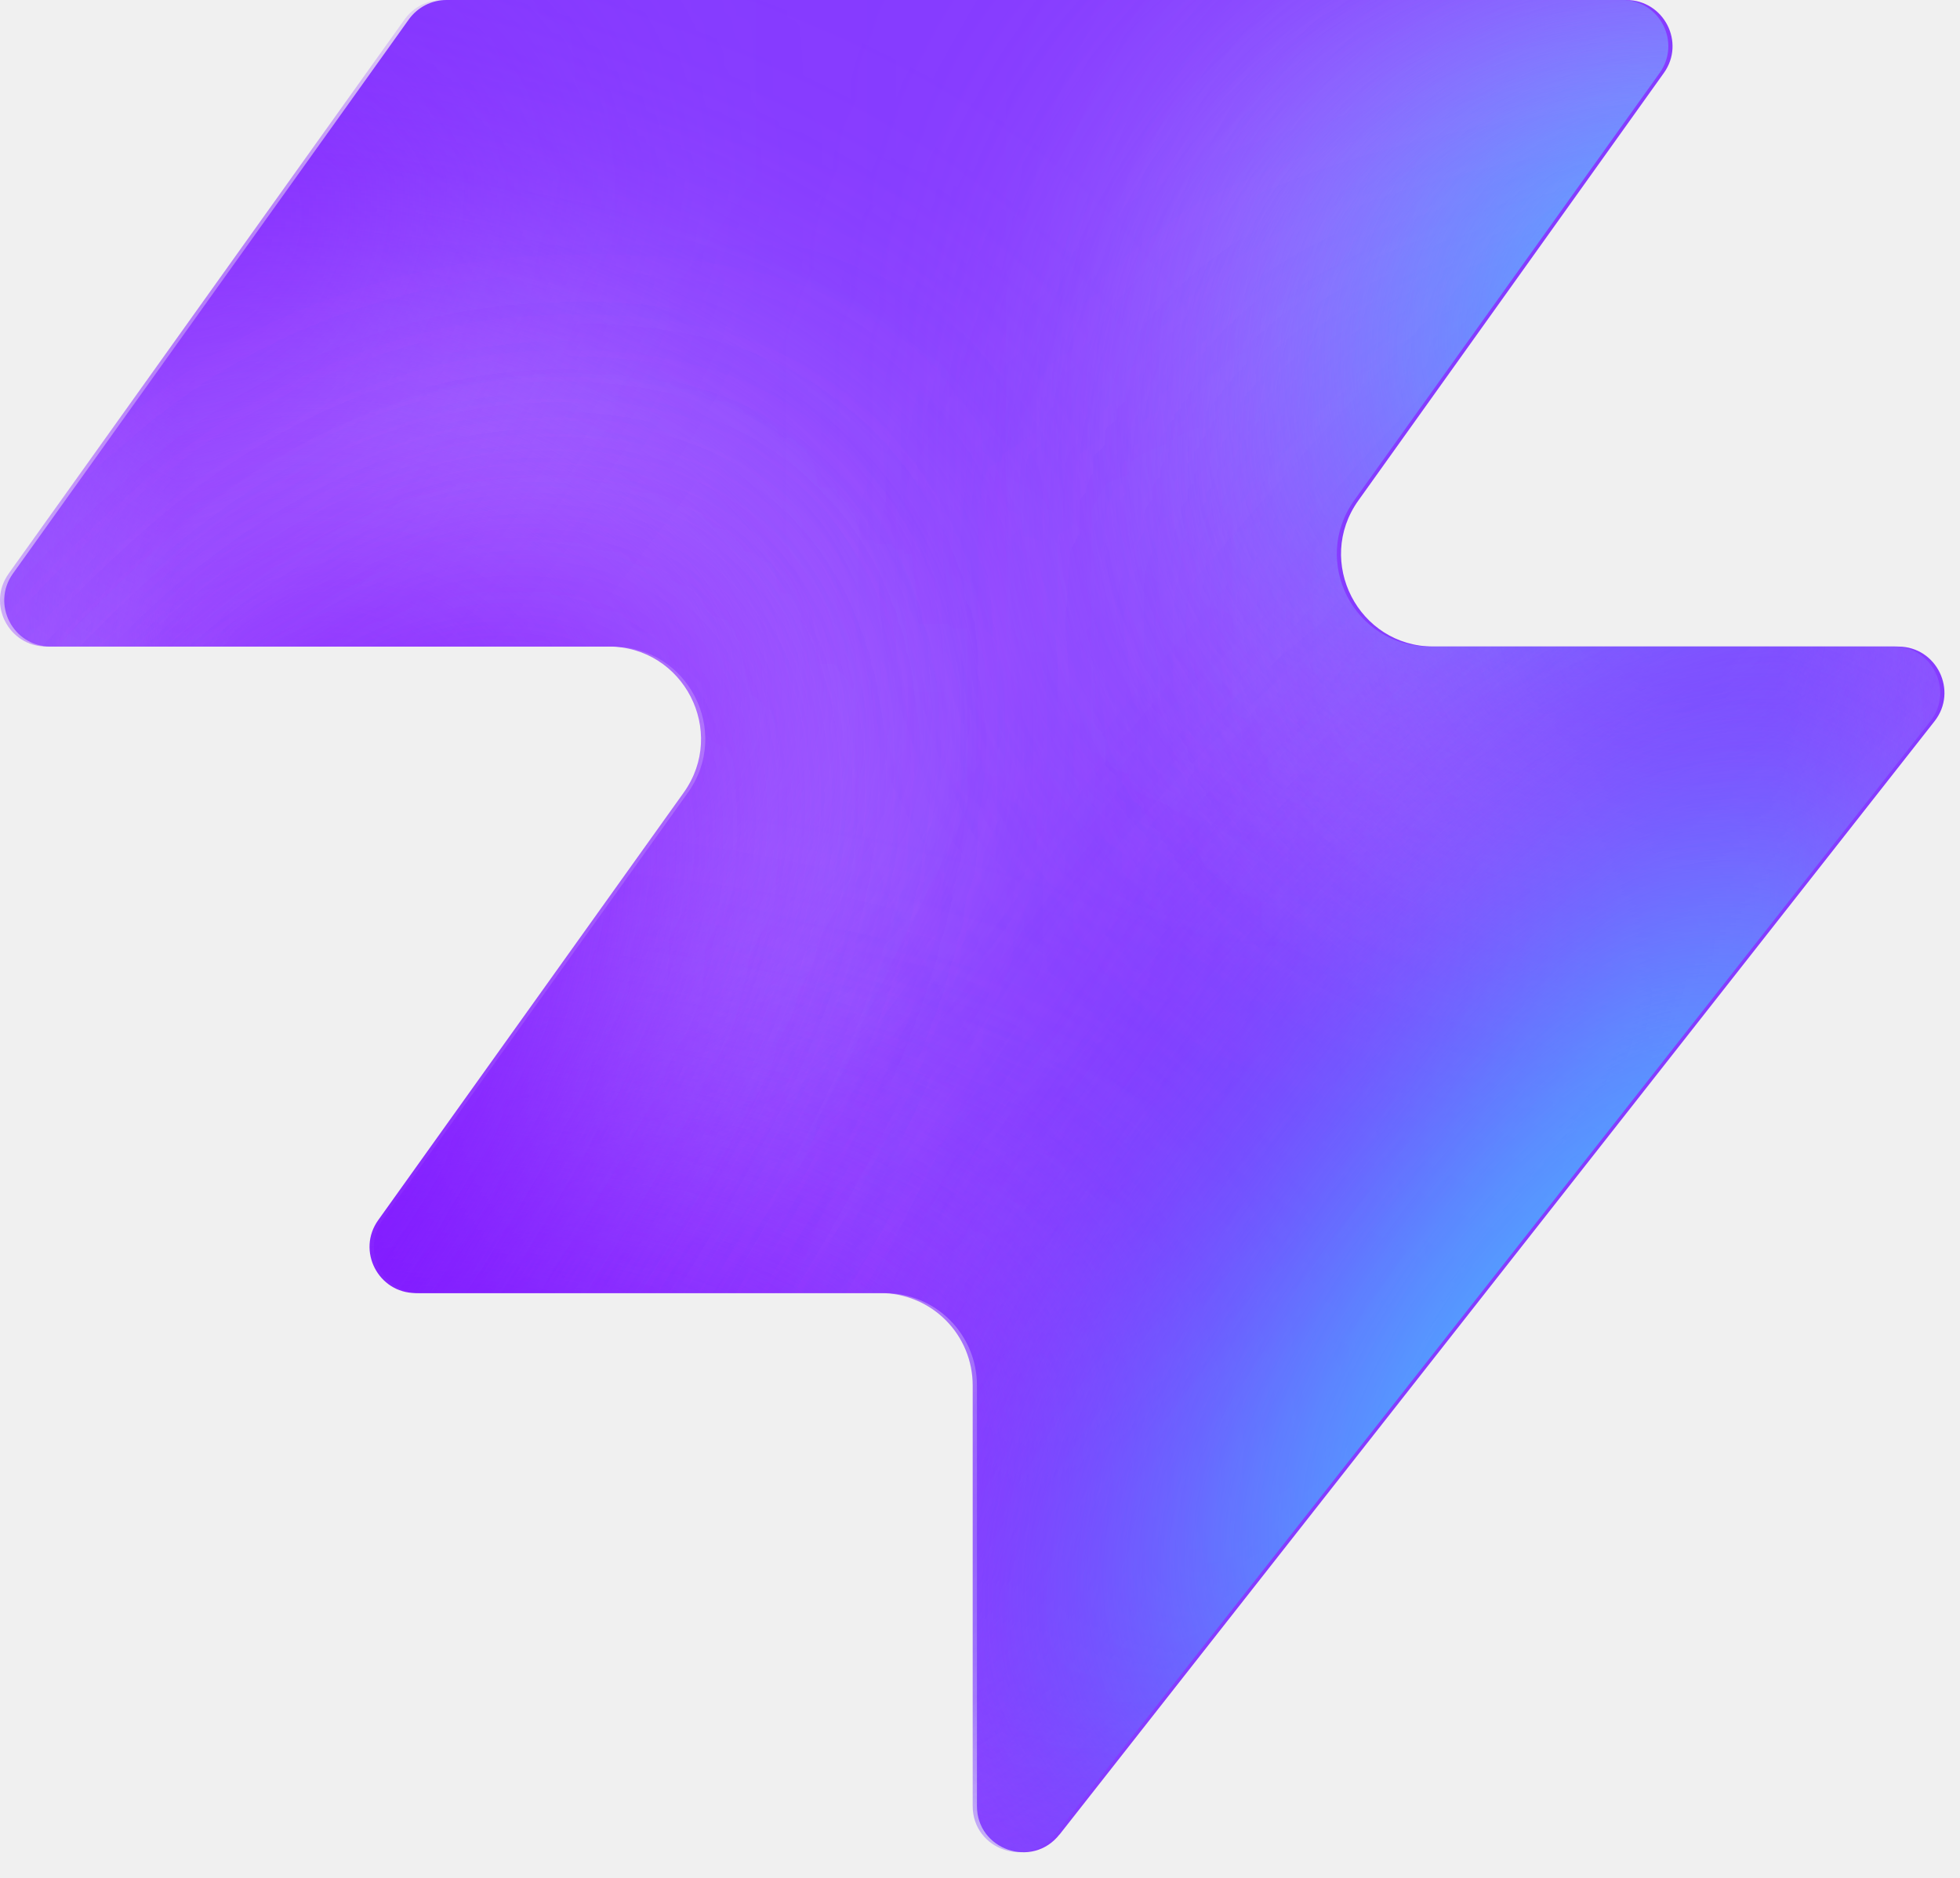
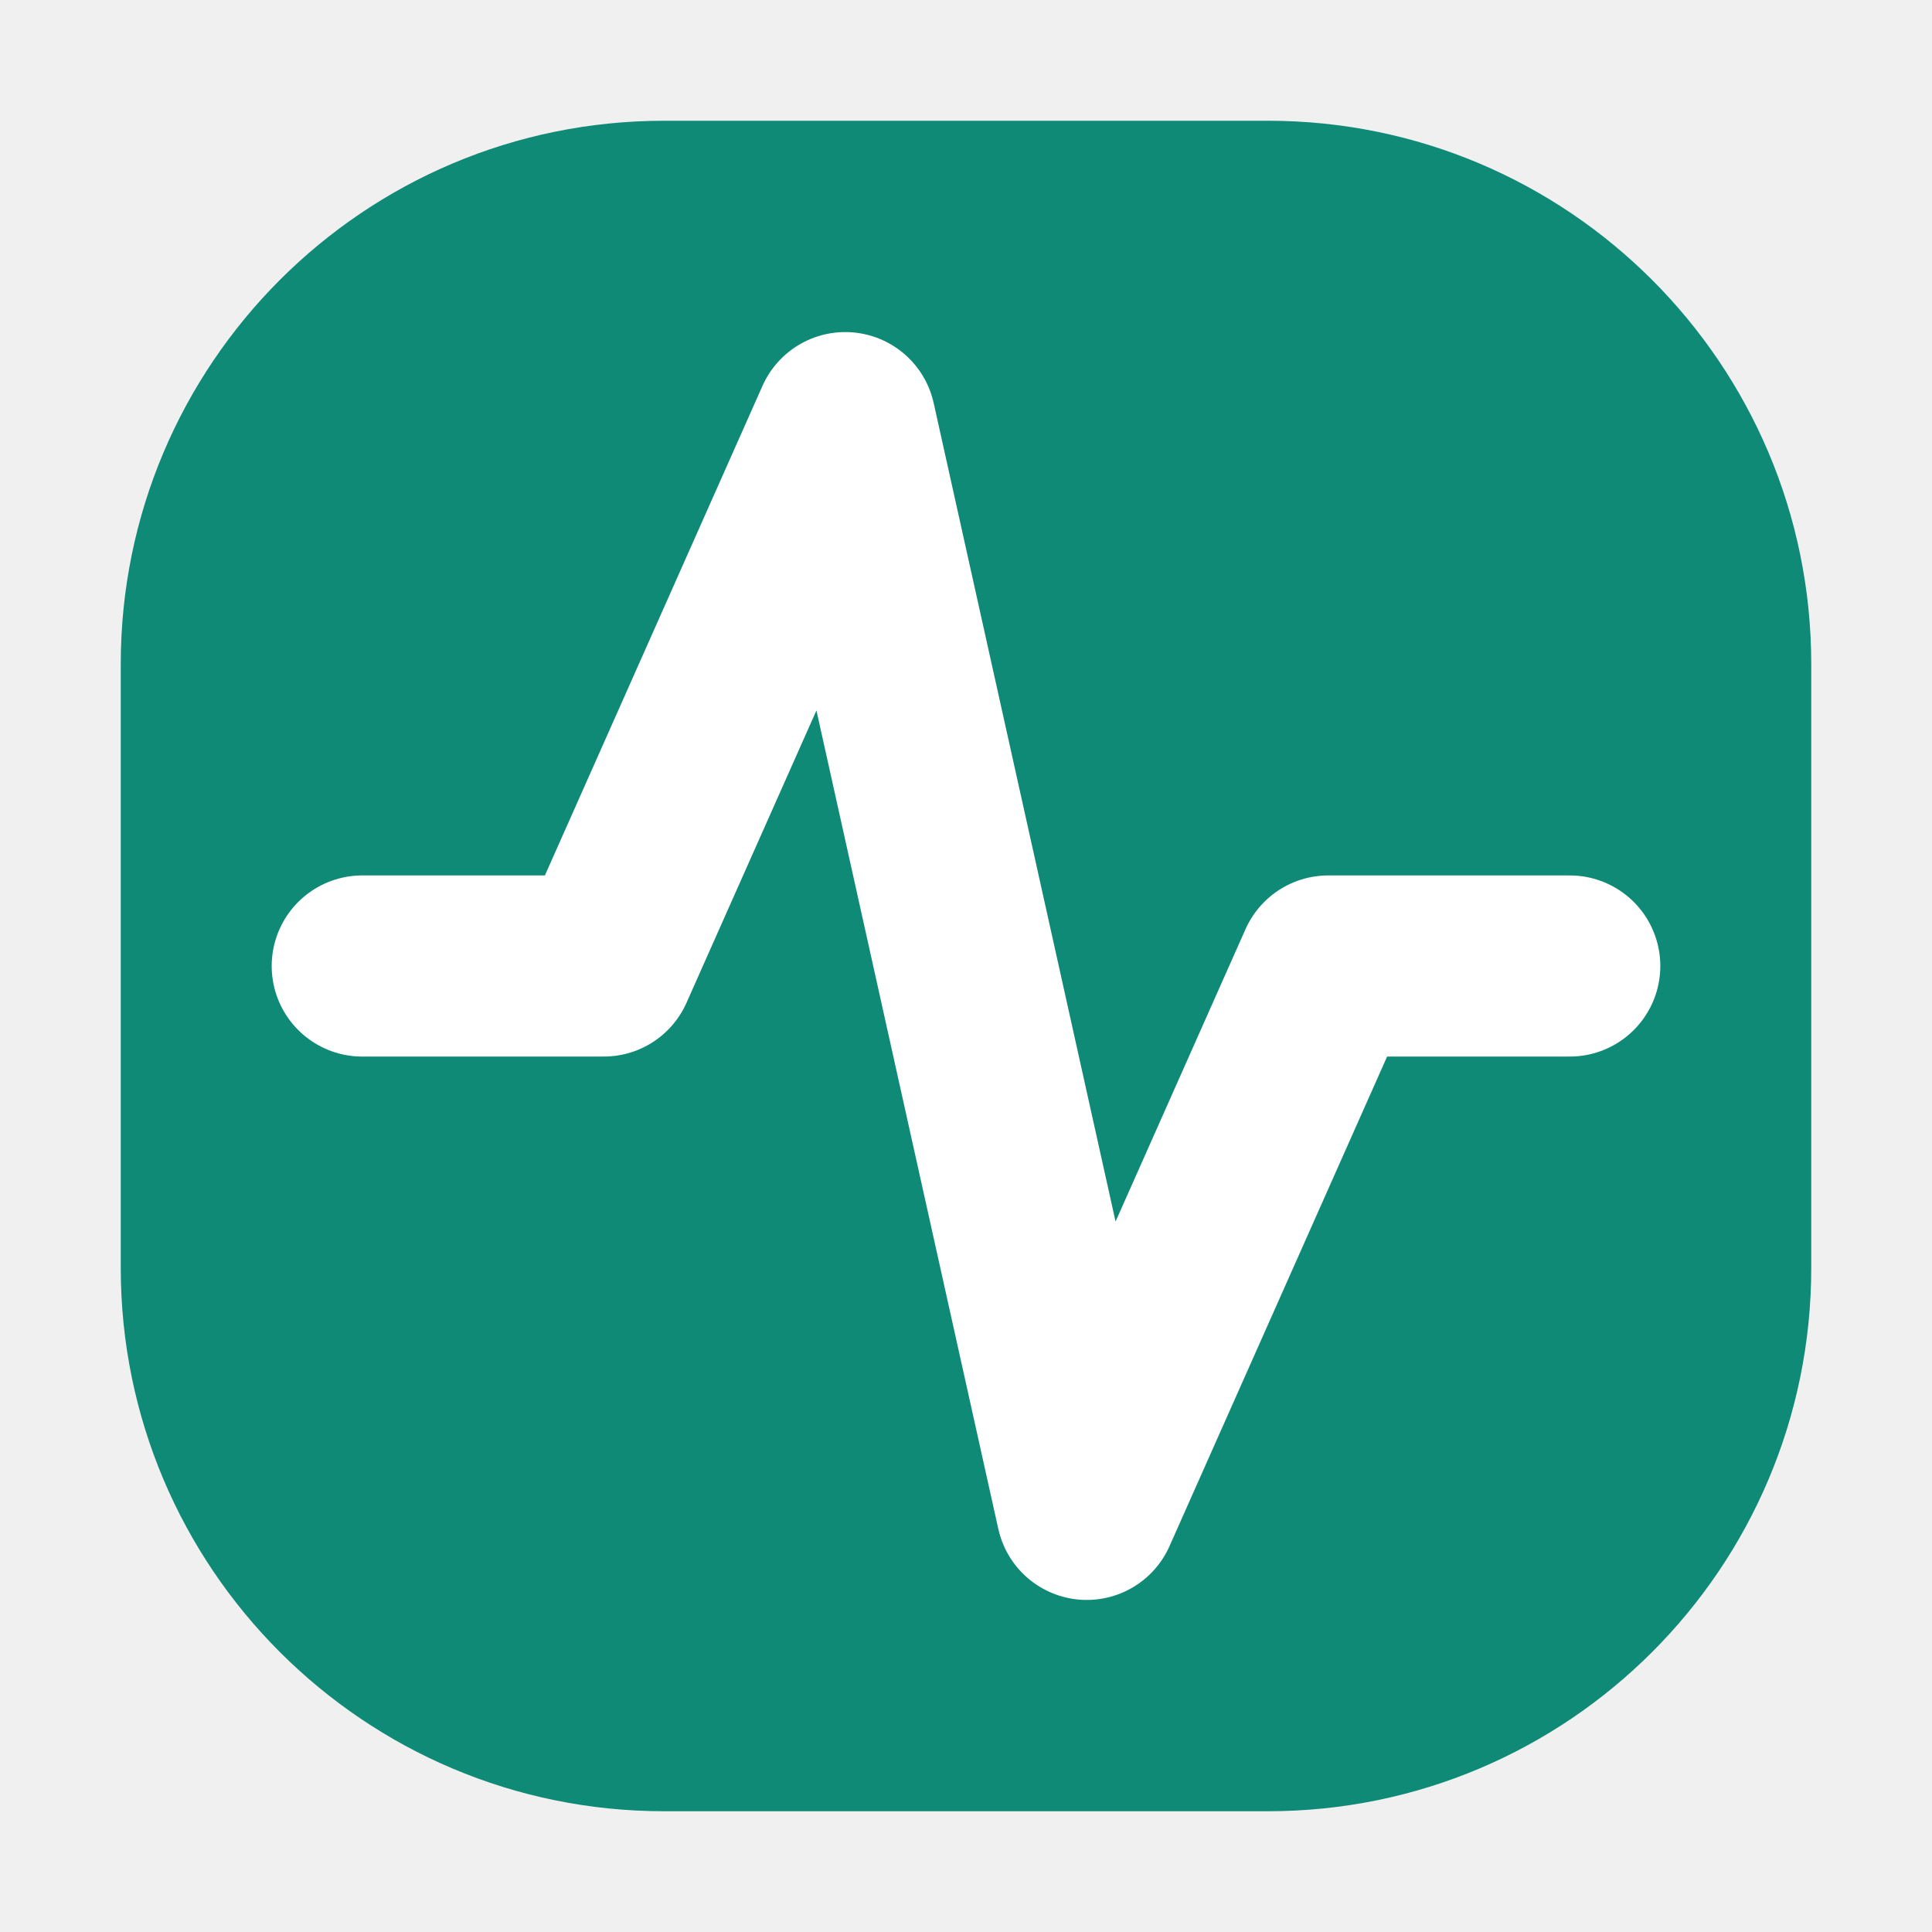
- <svg xmlns="http://www.w3.org/2000/svg" width="48" height="46" fill="none" viewBox="0 0 48 46">
-   <path fill="#863bff" d="M25.946 44.938c-.664.845-2.021.375-2.021-.698V33.937a2.26 2.26 0 0 0-2.262-2.262H10.287c-.92 0-1.456-1.04-.92-1.788l7.48-10.471c1.07-1.497 0-3.578-1.842-3.578H1.237c-.92 0-1.456-1.04-.92-1.788L10.013.474c.214-.297.556-.474.92-.474h28.894c.92 0 1.456 1.04.92 1.788l-7.48 10.471c-1.07 1.498 0 3.579 1.842 3.579h11.377c.943 0 1.473 1.088.89 1.83L25.947 44.94z" style="fill:#863bff;fill:color(display-p3 .525 .23 1);fill-opacity:1" />
-   <mask id="a" width="48" height="46" x="0" y="0" maskUnits="userSpaceOnUse" style="mask-type:alpha">
-     <path fill="#000" d="M25.842 44.938c-.664.844-2.021.375-2.021-.698V33.937a2.26 2.26 0 0 0-2.262-2.262H10.183c-.92 0-1.456-1.04-.92-1.788l7.48-10.471c1.07-1.498 0-3.579-1.842-3.579H1.133c-.92 0-1.456-1.04-.92-1.787L9.91.473c.214-.297.556-.474.92-.474h28.894c.92 0 1.456 1.04.92 1.788l-7.48 10.471c-1.07 1.498 0 3.578 1.842 3.578h11.377c.943 0 1.473 1.088.89 1.832L25.843 44.94z" style="fill:#000;fill-opacity:1" />
-   </mask>
-   <g mask="url(#a)">
-     <g filter="url(#b)">
-       <ellipse cx="5.508" cy="14.704" fill="#ede6ff" rx="5.508" ry="14.704" style="fill:#ede6ff;fill:color(display-p3 .927 .903 1);fill-opacity:1" transform="matrix(.00324 1 1 -.00324 -4.47 31.516)" />
-     </g>
-     <g filter="url(#c)">
-       <ellipse cx="10.399" cy="29.851" fill="#ede6ff" rx="10.399" ry="29.851" style="fill:#ede6ff;fill:color(display-p3 .927 .903 1);fill-opacity:1" transform="matrix(.00324 1 1 -.00324 -39.328 7.883)" />
-     </g>
-     <g filter="url(#d)">
-       <ellipse cx="5.508" cy="30.487" fill="#7e14ff" rx="5.508" ry="30.487" style="fill:#7e14ff;fill:color(display-p3 .492 .077 1);fill-opacity:1" transform="rotate(89.814 -25.913 -14.639)scale(1 -1)" />
-     </g>
-     <g filter="url(#e)">
-       <ellipse cx="5.508" cy="30.599" fill="#7e14ff" rx="5.508" ry="30.599" style="fill:#7e14ff;fill:color(display-p3 .492 .077 1);fill-opacity:1" transform="rotate(89.814 -32.644 -3.334)scale(1 -1)" />
-     </g>
-     <g filter="url(#f)">
-       <ellipse cx="5.508" cy="30.599" fill="#7e14ff" rx="5.508" ry="30.599" style="fill:#7e14ff;fill:color(display-p3 .492 .077 1);fill-opacity:1" transform="matrix(.00324 1 1 -.00324 -34.34 30.47)" />
-     </g>
-     <g filter="url(#g)">
-       <ellipse cx="14.072" cy="22.078" fill="#ede6ff" rx="14.072" ry="22.078" style="fill:#ede6ff;fill:color(display-p3 .927 .903 1);fill-opacity:1" transform="rotate(93.35 24.506 48.493)scale(-1 1)" />
-     </g>
-     <g filter="url(#h)">
-       <ellipse cx="3.47" cy="21.501" fill="#7e14ff" rx="3.47" ry="21.501" style="fill:#7e14ff;fill:color(display-p3 .492 .077 1);fill-opacity:1" transform="rotate(89.009 28.708 47.59)scale(-1 1)" />
-     </g>
-     <g filter="url(#i)">
-       <ellipse cx="3.47" cy="21.501" fill="#7e14ff" rx="3.47" ry="21.501" style="fill:#7e14ff;fill:color(display-p3 .492 .077 1);fill-opacity:1" transform="rotate(89.009 28.708 47.59)scale(-1 1)" />
-     </g>
-     <g filter="url(#j)">
-       <ellipse cx=".387" cy="8.972" fill="#7e14ff" rx="4.407" ry="29.108" style="fill:#7e14ff;fill:color(display-p3 .492 .077 1);fill-opacity:1" transform="rotate(39.51 .387 8.972)" />
-     </g>
-     <g filter="url(#k)">
-       <ellipse cx="47.523" cy="-6.092" fill="#7e14ff" rx="4.407" ry="29.108" style="fill:#7e14ff;fill:color(display-p3 .492 .077 1);fill-opacity:1" transform="rotate(37.892 47.523 -6.092)" />
-     </g>
-     <g filter="url(#l)">
-       <ellipse cx="41.412" cy="6.333" fill="#47bfff" rx="5.971" ry="9.665" style="fill:#47bfff;fill:color(display-p3 .28 .748 1);fill-opacity:1" transform="rotate(37.892 41.412 6.333)" />
-     </g>
-     <g filter="url(#m)">
-       <ellipse cx="-1.879" cy="38.332" fill="#7e14ff" rx="4.407" ry="29.108" style="fill:#7e14ff;fill:color(display-p3 .492 .077 1);fill-opacity:1" transform="rotate(37.892 -1.88 38.332)" />
-     </g>
-     <g filter="url(#n)">
-       <ellipse cx="-1.879" cy="38.332" fill="#7e14ff" rx="4.407" ry="29.108" style="fill:#7e14ff;fill:color(display-p3 .492 .077 1);fill-opacity:1" transform="rotate(37.892 -1.88 38.332)" />
-     </g>
-     <g filter="url(#o)">
-       <ellipse cx="35.651" cy="29.907" fill="#7e14ff" rx="4.407" ry="29.108" style="fill:#7e14ff;fill:color(display-p3 .492 .077 1);fill-opacity:1" transform="rotate(37.892 35.651 29.907)" />
-     </g>
-     <g filter="url(#p)">
-       <ellipse cx="38.418" cy="32.4" fill="#47bfff" rx="5.971" ry="15.297" style="fill:#47bfff;fill:color(display-p3 .28 .748 1);fill-opacity:1" transform="rotate(37.892 38.418 32.4)" />
-     </g>
-   </g>
-   <defs>
-     <filter id="b" width="60.045" height="41.654" x="-19.77" y="16.149" color-interpolation-filters="sRGB" filterUnits="userSpaceOnUse">
-       <feFlood flood-opacity="0" result="BackgroundImageFix" />
-       <feBlend in="SourceGraphic" in2="BackgroundImageFix" result="shape" />
-       <feGaussianBlur result="effect1_foregroundBlur_2002_17158" stdDeviation="7.659" />
-     </filter>
-     <filter id="c" width="90.34" height="51.437" x="-54.613" y="-7.533" color-interpolation-filters="sRGB" filterUnits="userSpaceOnUse">
-       <feFlood flood-opacity="0" result="BackgroundImageFix" />
-       <feBlend in="SourceGraphic" in2="BackgroundImageFix" result="shape" />
-       <feGaussianBlur result="effect1_foregroundBlur_2002_17158" stdDeviation="7.659" />
-     </filter>
-     <filter id="d" width="79.355" height="29.4" x="-49.64" y="2.03" color-interpolation-filters="sRGB" filterUnits="userSpaceOnUse">
-       <feFlood flood-opacity="0" result="BackgroundImageFix" />
-       <feBlend in="SourceGraphic" in2="BackgroundImageFix" result="shape" />
-       <feGaussianBlur result="effect1_foregroundBlur_2002_17158" stdDeviation="4.596" />
-     </filter>
-     <filter id="e" width="79.579" height="29.4" x="-45.045" y="20.029" color-interpolation-filters="sRGB" filterUnits="userSpaceOnUse">
-       <feFlood flood-opacity="0" result="BackgroundImageFix" />
-       <feBlend in="SourceGraphic" in2="BackgroundImageFix" result="shape" />
-       <feGaussianBlur result="effect1_foregroundBlur_2002_17158" stdDeviation="4.596" />
-     </filter>
-     <filter id="f" width="79.579" height="29.4" x="-43.513" y="21.178" color-interpolation-filters="sRGB" filterUnits="userSpaceOnUse">
-       <feFlood flood-opacity="0" result="BackgroundImageFix" />
-       <feBlend in="SourceGraphic" in2="BackgroundImageFix" result="shape" />
-       <feGaussianBlur result="effect1_foregroundBlur_2002_17158" stdDeviation="4.596" />
-     </filter>
-     <filter id="g" width="74.749" height="58.852" x="15.756" y="-17.901" color-interpolation-filters="sRGB" filterUnits="userSpaceOnUse">
-       <feFlood flood-opacity="0" result="BackgroundImageFix" />
-       <feBlend in="SourceGraphic" in2="BackgroundImageFix" result="shape" />
-       <feGaussianBlur result="effect1_foregroundBlur_2002_17158" stdDeviation="7.659" />
-     </filter>
-     <filter id="h" width="61.377" height="25.362" x="23.548" y="2.284" color-interpolation-filters="sRGB" filterUnits="userSpaceOnUse">
-       <feFlood flood-opacity="0" result="BackgroundImageFix" />
-       <feBlend in="SourceGraphic" in2="BackgroundImageFix" result="shape" />
-       <feGaussianBlur result="effect1_foregroundBlur_2002_17158" stdDeviation="4.596" />
-     </filter>
-     <filter id="i" width="61.377" height="25.362" x="23.548" y="2.284" color-interpolation-filters="sRGB" filterUnits="userSpaceOnUse">
-       <feFlood flood-opacity="0" result="BackgroundImageFix" />
-       <feBlend in="SourceGraphic" in2="BackgroundImageFix" result="shape" />
-       <feGaussianBlur result="effect1_foregroundBlur_2002_17158" stdDeviation="4.596" />
-     </filter>
-     <filter id="j" width="56.045" height="63.649" x="-27.636" y="-22.853" color-interpolation-filters="sRGB" filterUnits="userSpaceOnUse">
-       <feFlood flood-opacity="0" result="BackgroundImageFix" />
-       <feBlend in="SourceGraphic" in2="BackgroundImageFix" result="shape" />
-       <feGaussianBlur result="effect1_foregroundBlur_2002_17158" stdDeviation="4.596" />
-     </filter>
-     <filter id="k" width="54.814" height="64.646" x="20.116" y="-38.415" color-interpolation-filters="sRGB" filterUnits="userSpaceOnUse">
-       <feFlood flood-opacity="0" result="BackgroundImageFix" />
-       <feBlend in="SourceGraphic" in2="BackgroundImageFix" result="shape" />
-       <feGaussianBlur result="effect1_foregroundBlur_2002_17158" stdDeviation="4.596" />
-     </filter>
-     <filter id="l" width="33.541" height="35.313" x="24.641" y="-11.323" color-interpolation-filters="sRGB" filterUnits="userSpaceOnUse">
-       <feFlood flood-opacity="0" result="BackgroundImageFix" />
-       <feBlend in="SourceGraphic" in2="BackgroundImageFix" result="shape" />
-       <feGaussianBlur result="effect1_foregroundBlur_2002_17158" stdDeviation="4.596" />
-     </filter>
-     <filter id="m" width="54.814" height="64.646" x="-29.286" y="6.009" color-interpolation-filters="sRGB" filterUnits="userSpaceOnUse">
-       <feFlood flood-opacity="0" result="BackgroundImageFix" />
-       <feBlend in="SourceGraphic" in2="BackgroundImageFix" result="shape" />
-       <feGaussianBlur result="effect1_foregroundBlur_2002_17158" stdDeviation="4.596" />
-     </filter>
-     <filter id="n" width="54.814" height="64.646" x="-29.286" y="6.009" color-interpolation-filters="sRGB" filterUnits="userSpaceOnUse">
-       <feFlood flood-opacity="0" result="BackgroundImageFix" />
-       <feBlend in="SourceGraphic" in2="BackgroundImageFix" result="shape" />
-       <feGaussianBlur result="effect1_foregroundBlur_2002_17158" stdDeviation="4.596" />
-     </filter>
-     <filter id="o" width="54.814" height="64.646" x="8.244" y="-2.416" color-interpolation-filters="sRGB" filterUnits="userSpaceOnUse">
-       <feFlood flood-opacity="0" result="BackgroundImageFix" />
-       <feBlend in="SourceGraphic" in2="BackgroundImageFix" result="shape" />
-       <feGaussianBlur result="effect1_foregroundBlur_2002_17158" stdDeviation="4.596" />
-     </filter>
-     <filter id="p" width="39.409" height="43.623" x="18.713" y="10.588" color-interpolation-filters="sRGB" filterUnits="userSpaceOnUse">
-       <feFlood flood-opacity="0" result="BackgroundImageFix" />
-       <feBlend in="SourceGraphic" in2="BackgroundImageFix" result="shape" />
-       <feGaussianBlur result="effect1_foregroundBlur_2002_17158" stdDeviation="4.596" />
-     </filter>
-   </defs>
+ <svg xmlns="http://www.w3.org/2000/svg" viewBox="0 0 32 32">
+   <rect x="2" y="2" width="28" height="28" rx="9" fill="#0f8a76" />
+   <path d="M6 16h4l4-9 4 18 4-9h4" fill="none" stroke="#ffffff" stroke-width="3" stroke-linecap="round" stroke-linejoin="round" />
</svg>
